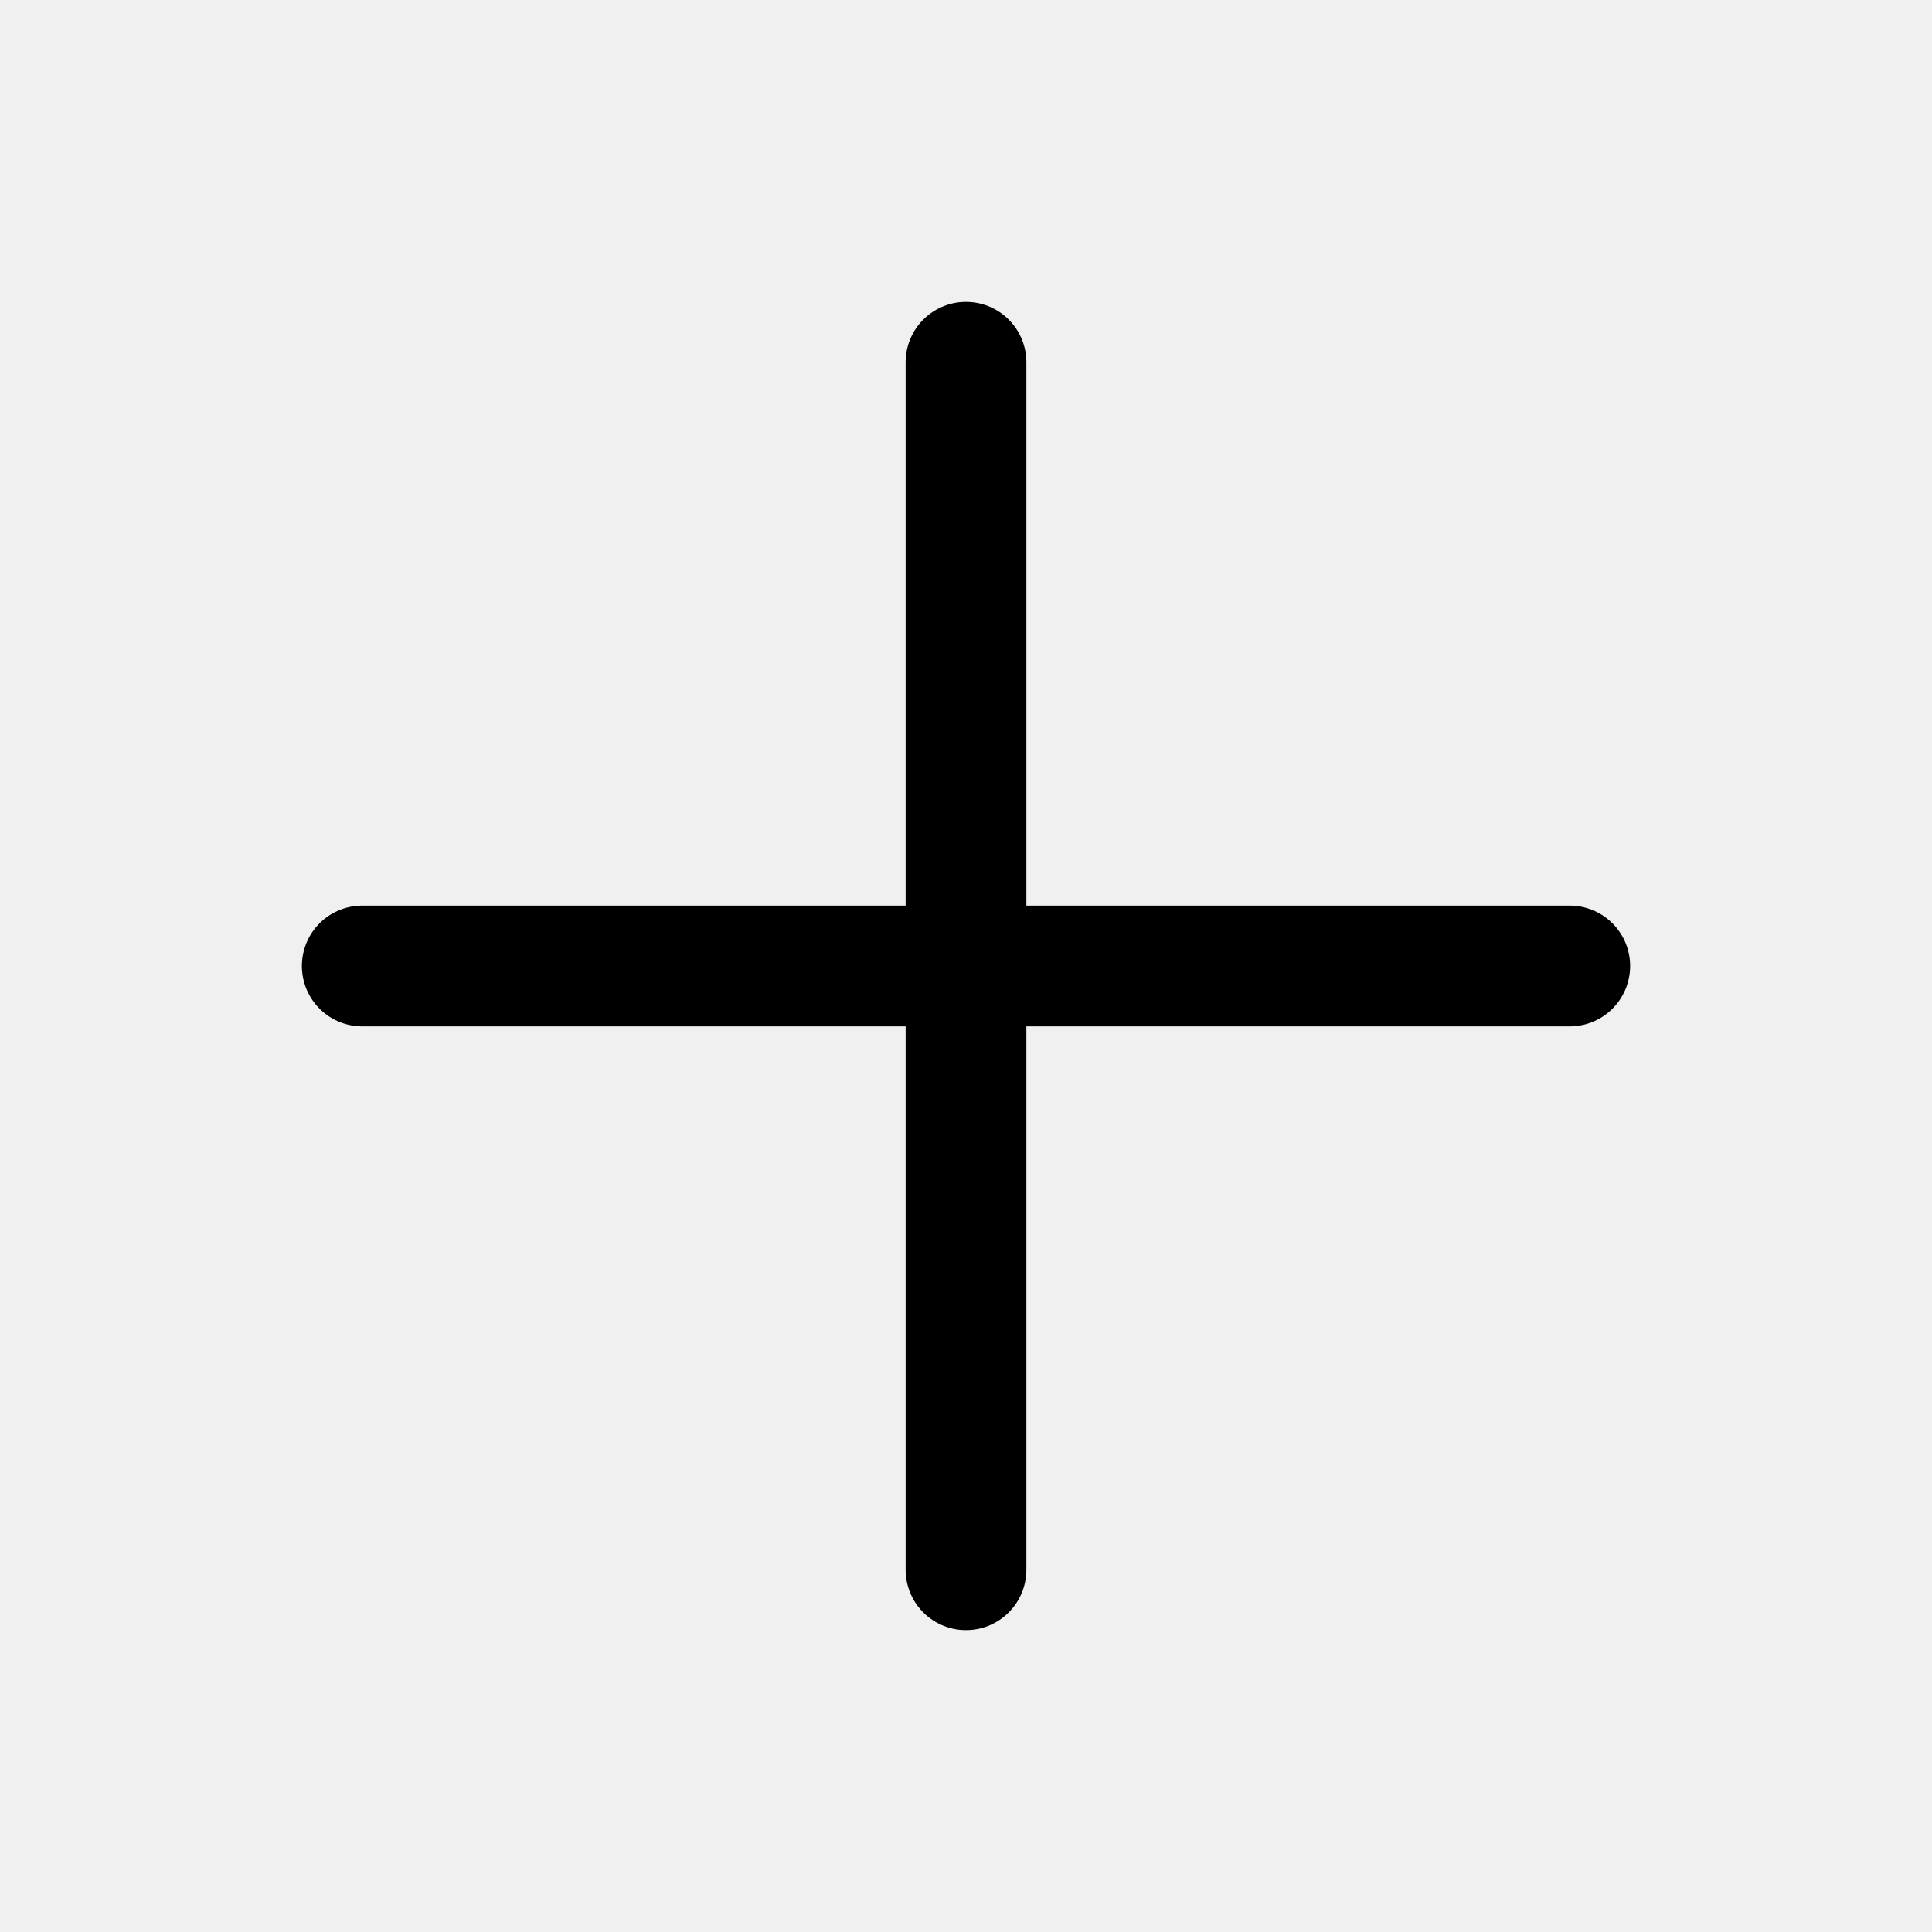
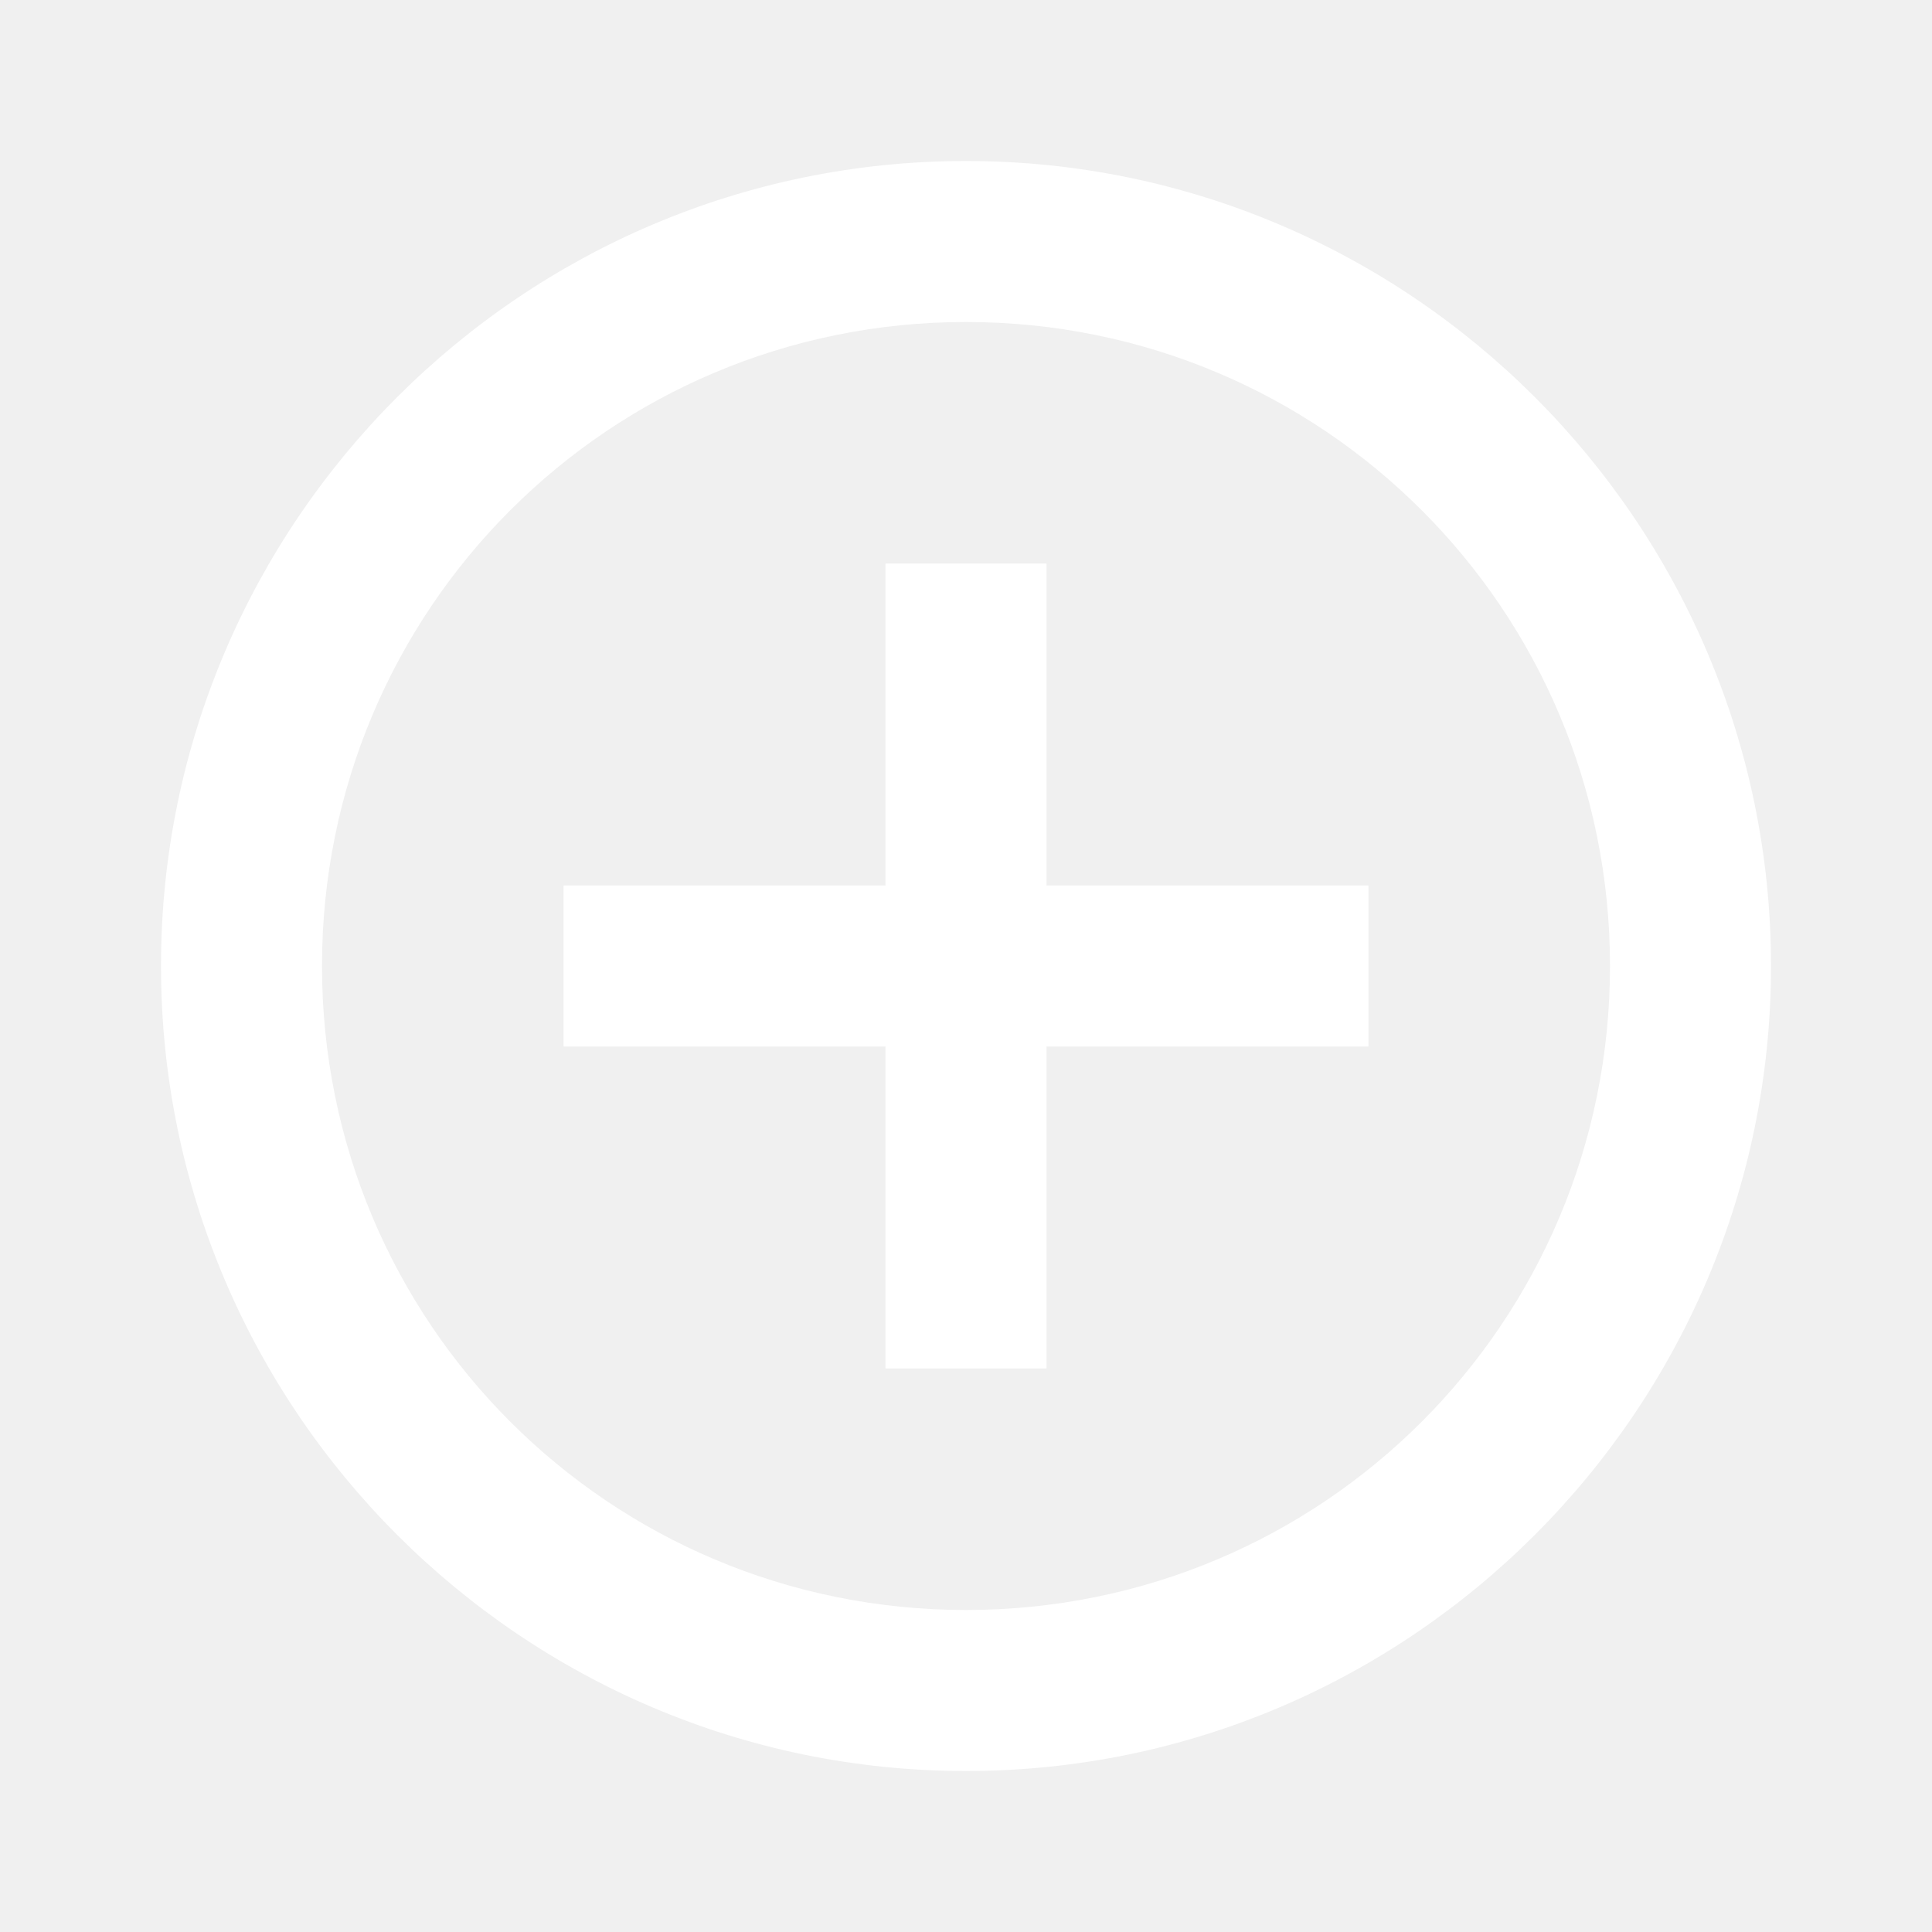
- <svg xmlns="http://www.w3.org/2000/svg" fill="none" viewBox="0 0 24 24" stroke-width="1.5" stroke="currentColor" class="w-6 h-6">
-   <path stroke-linecap="round" stroke-linejoin="round" d="M12 4.5v15m7.5-7.5h-15" />
+ <svg xmlns="http://www.w3.org/2000/svg" x="0px" y="0px" width="100" height="100" viewBox="0,0,256,256">
+   <g fill="#ffffff" fill-rule="nonzero" stroke="none" stroke-width="1" stroke-linecap="butt" stroke-linejoin="miter" stroke-miterlimit="10" stroke-dasharray="" stroke-dashoffset="0" font-family="none" font-weight="none" font-size="none" text-anchor="none" style="mix-blend-mode: normal">
+     <g transform="scale(10.66667,10.66667)">
+       <path d="M12,2c-5.511,0 -10,4.489 -10,10c0,5.511 4.489,10 10,10c5.511,0 10,-4.489 10,-10c0,-5.511 -4.489,-10 -10,-10zM12,4c4.43,0 8,3.57 8,8c0,4.43 -3.57,8 -8,8c-4.43,0 -8,-3.57 -8,-8c0,-4.43 3.57,-8 8,-8zM11,7v4h-4v2h4v4h2v-4h4v-2h-4v-4z" />
+     </g>
+   </g>
</svg>
